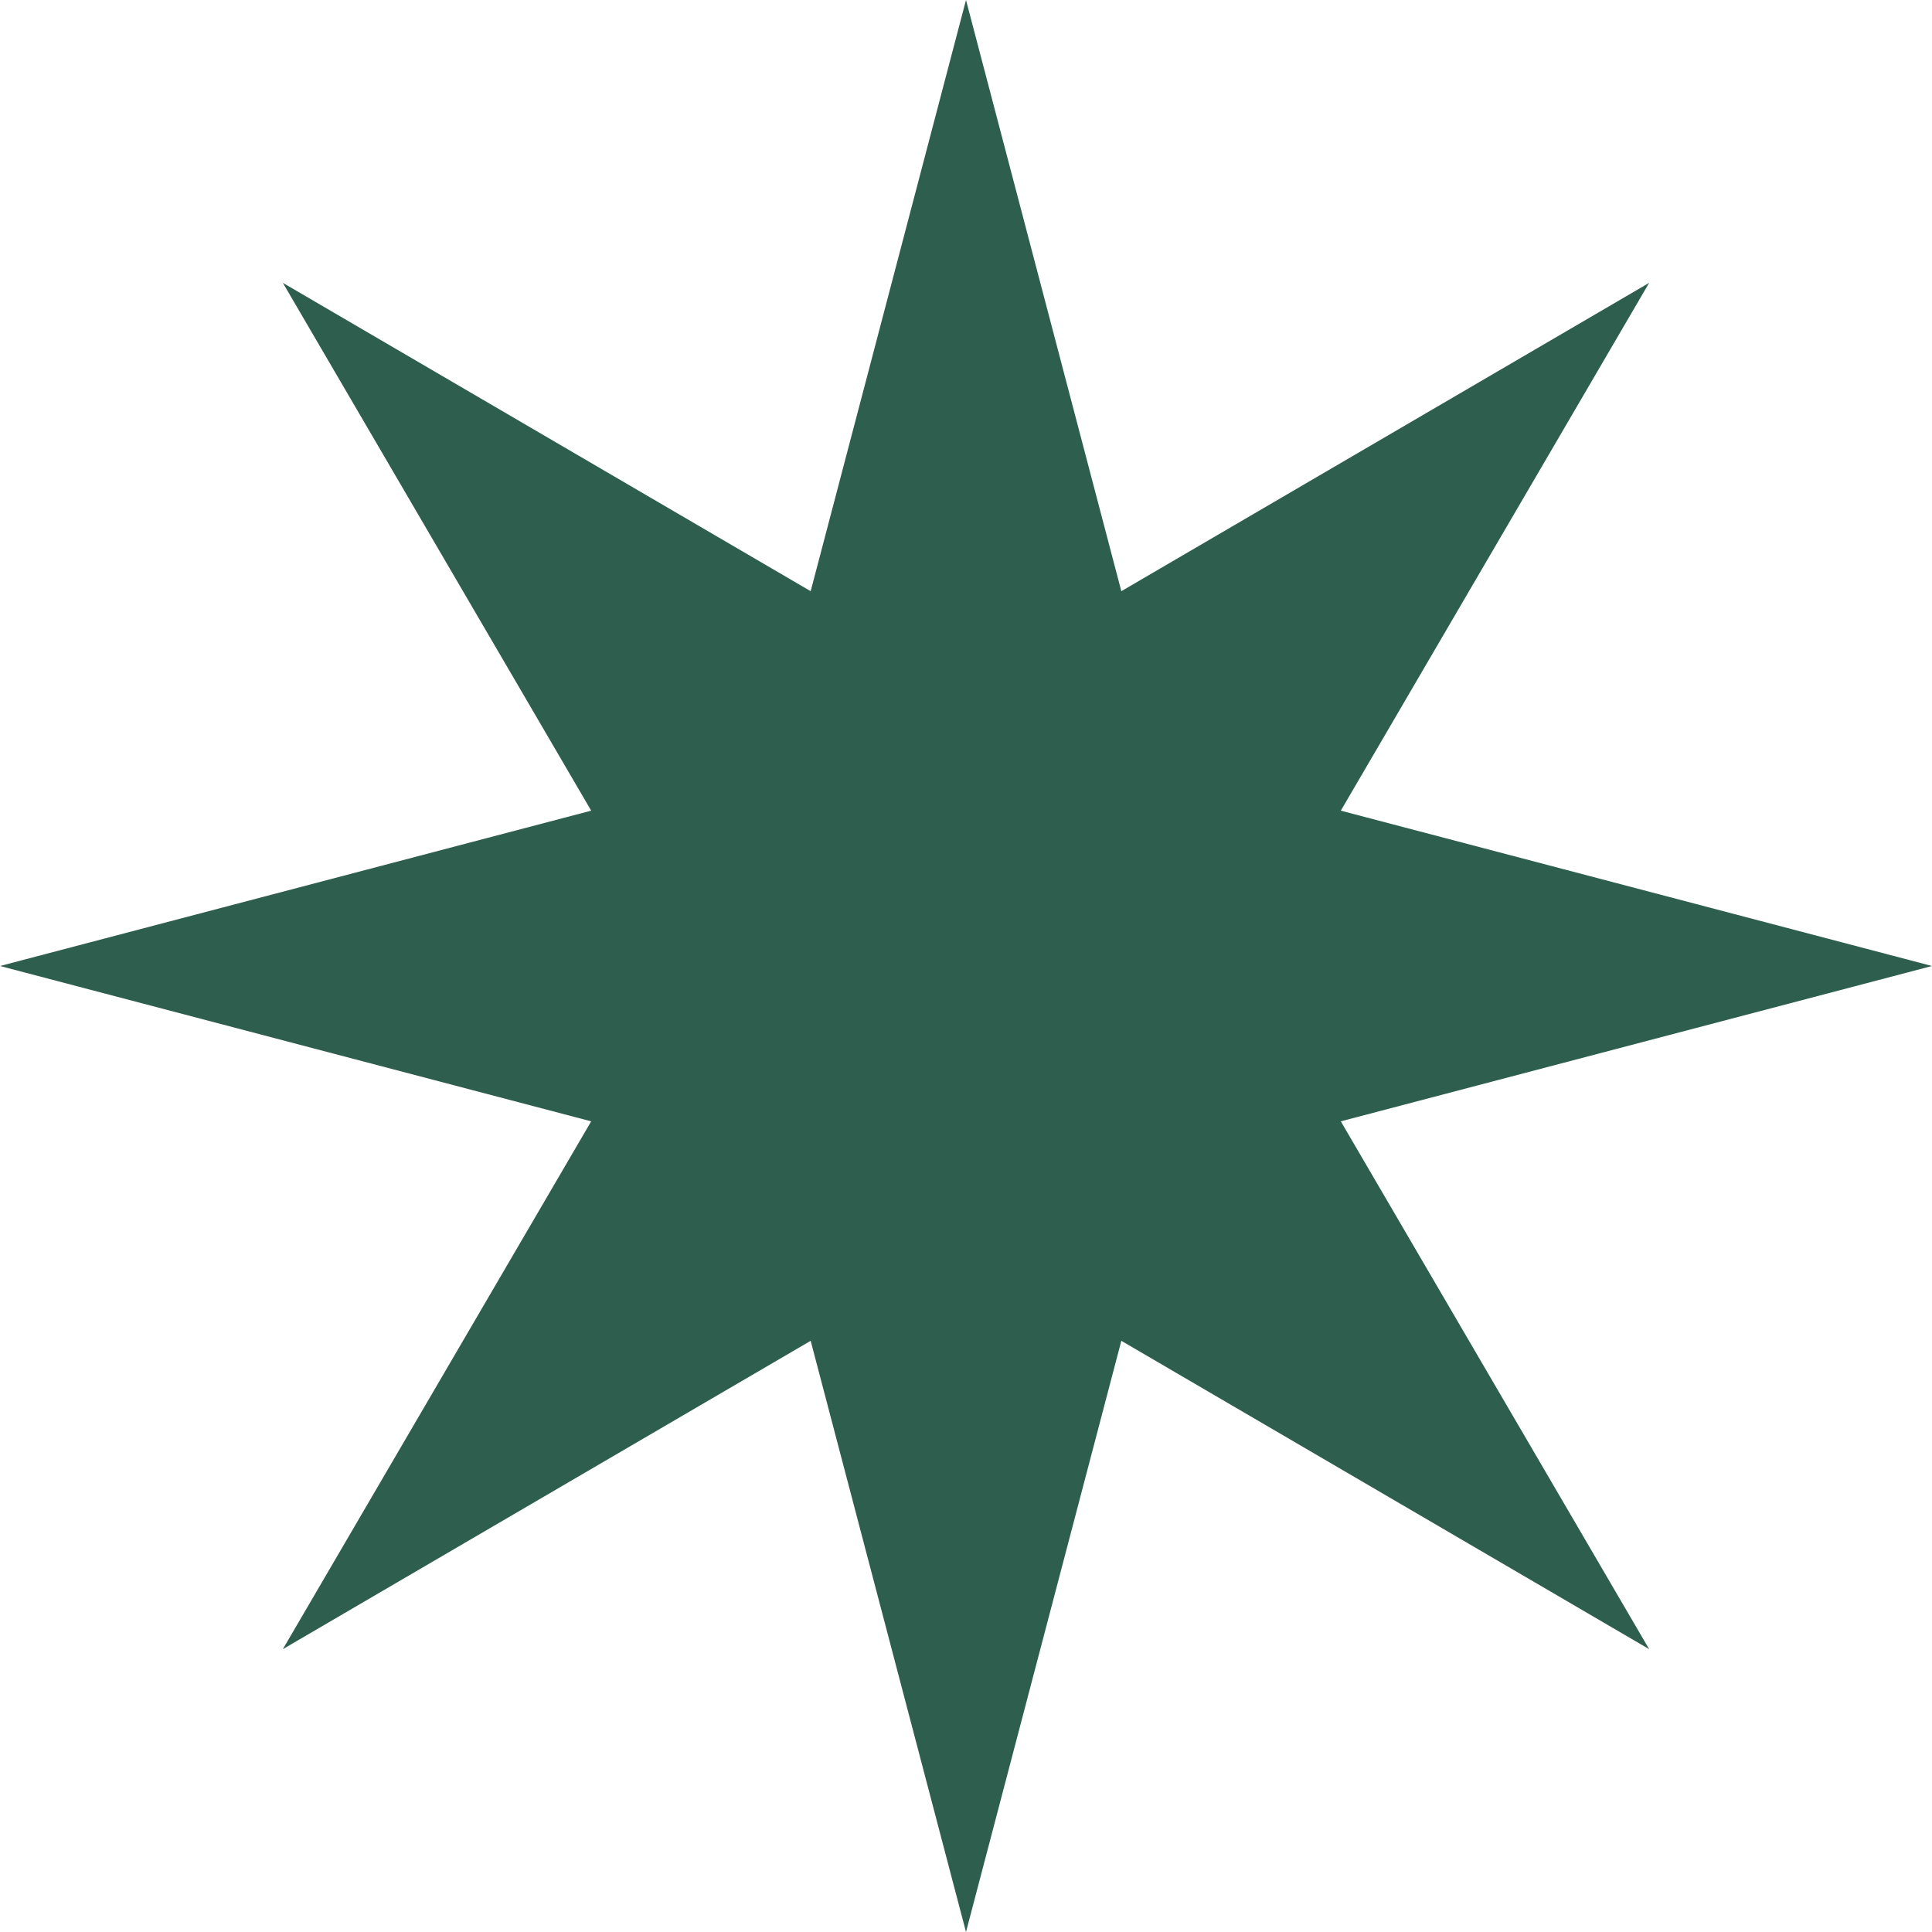
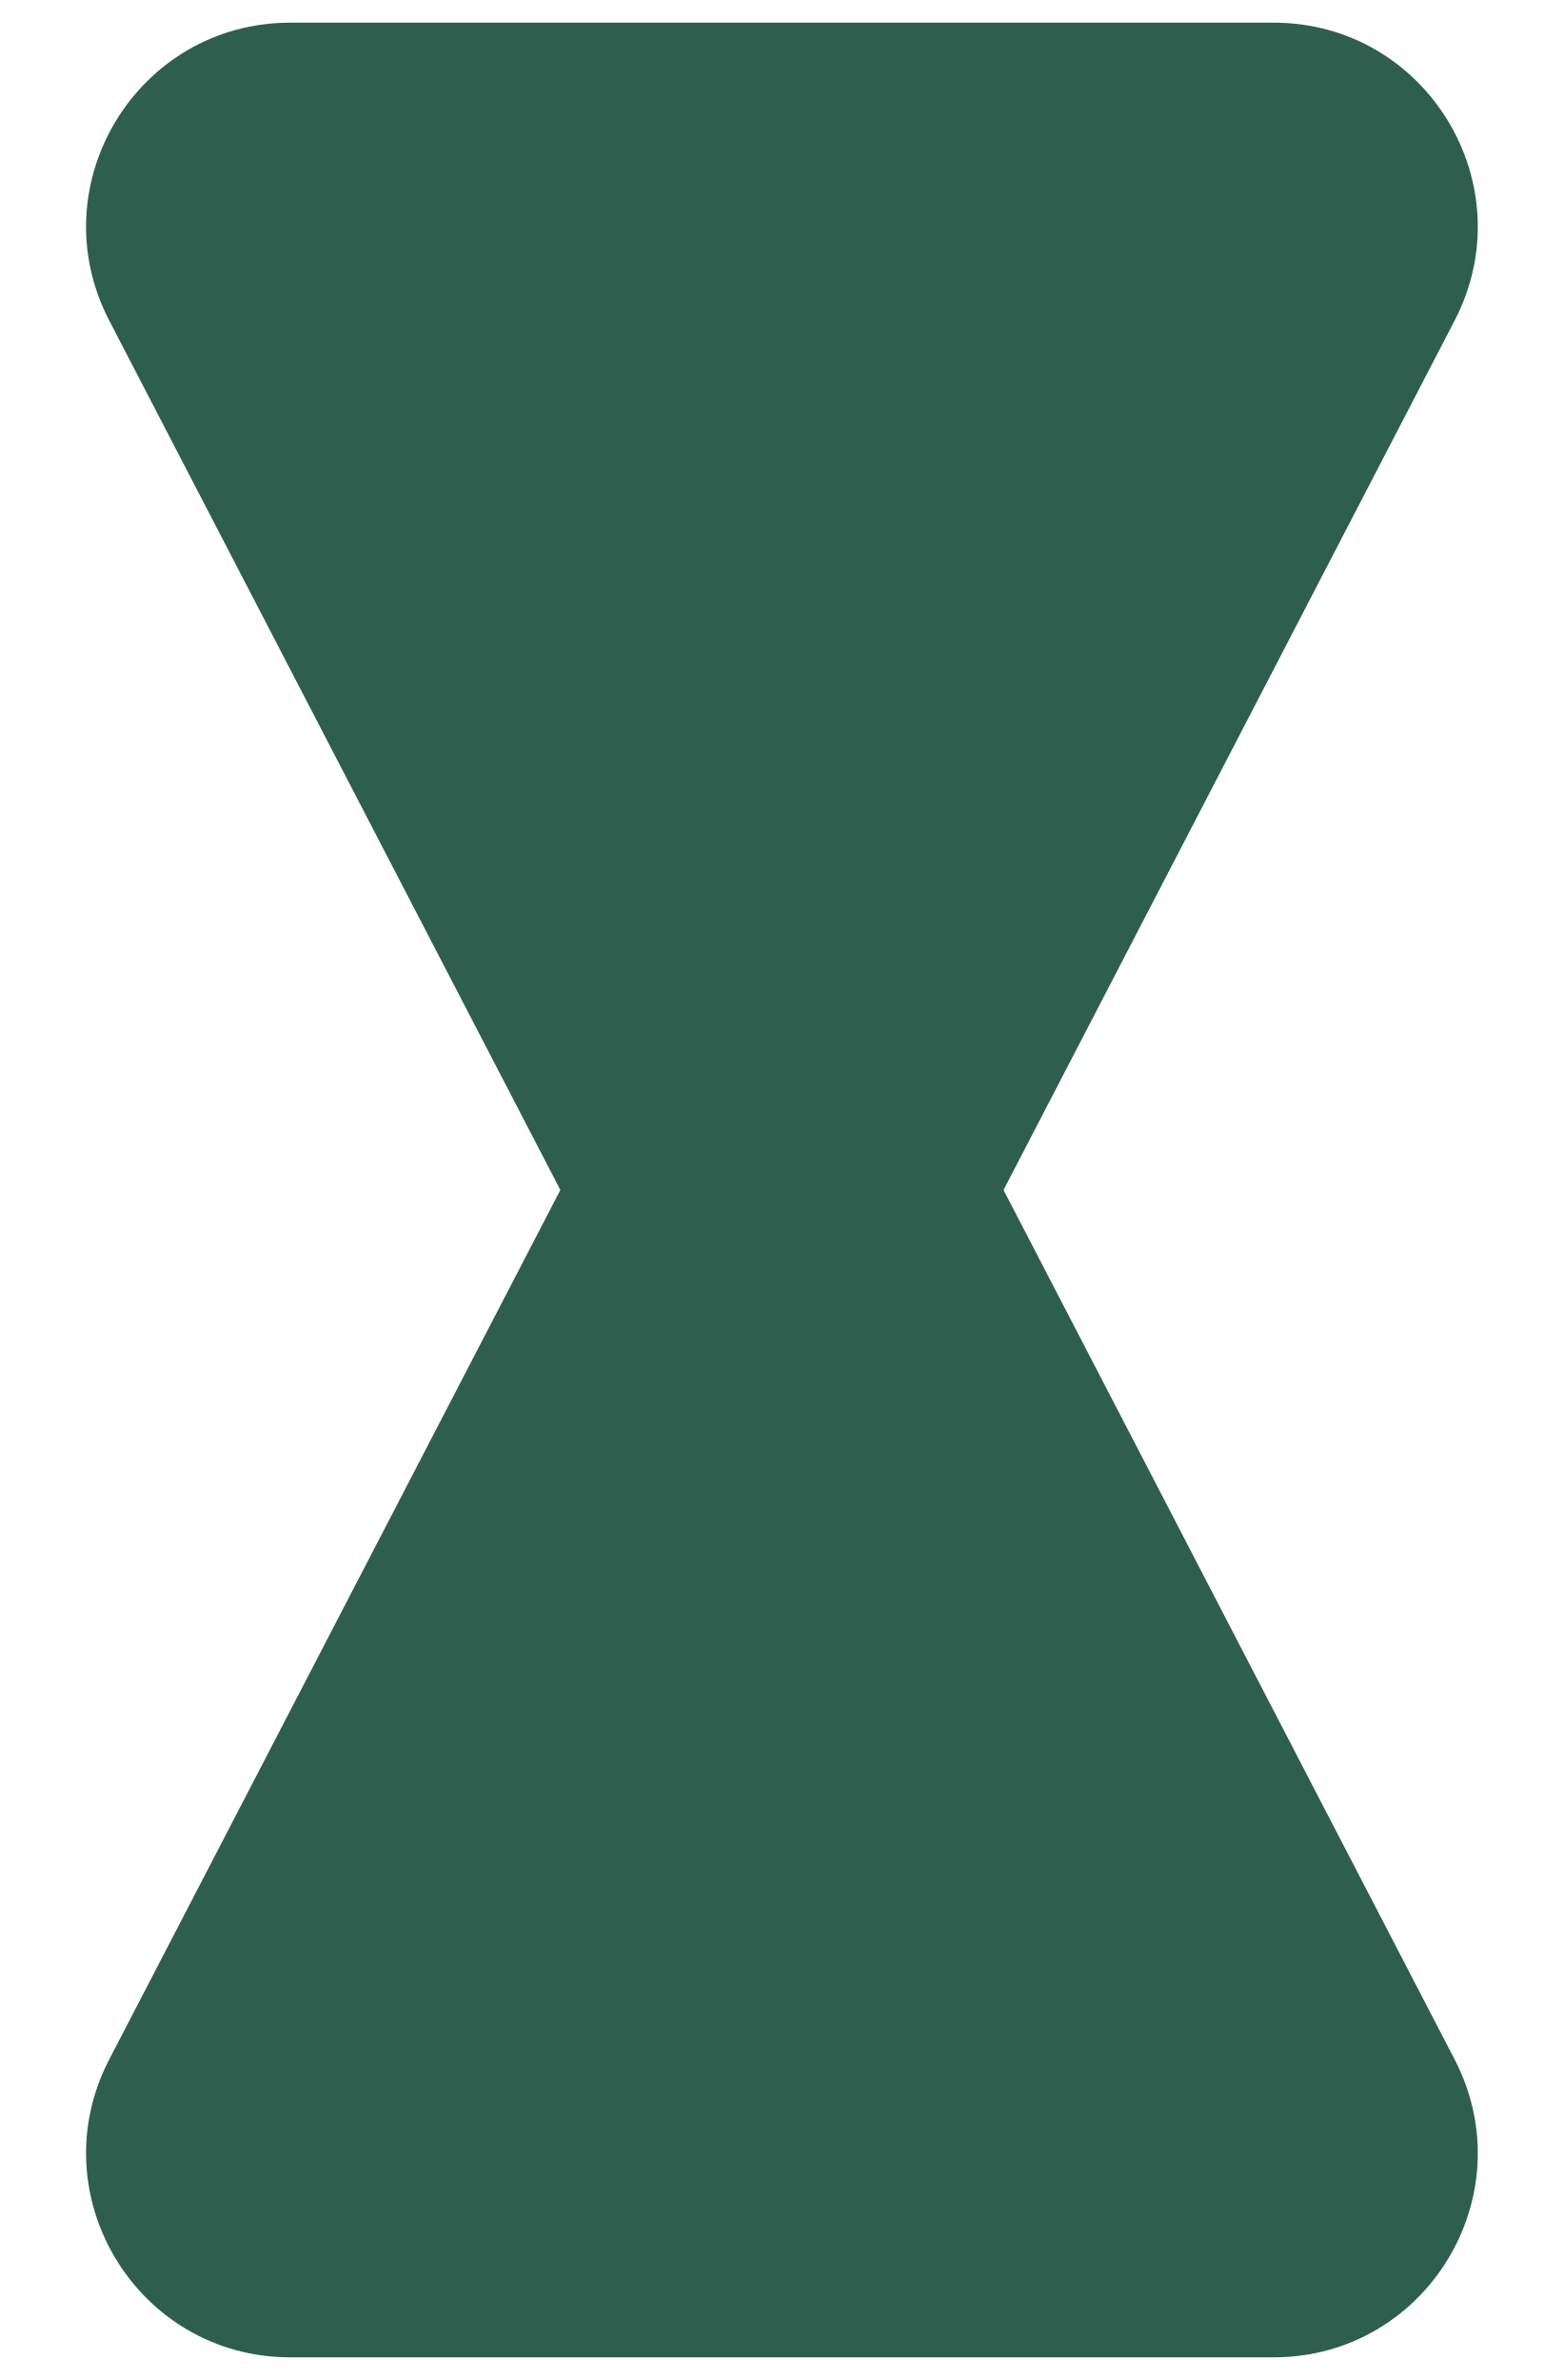
- <svg xmlns="http://www.w3.org/2000/svg" viewBox="0 0 100 100">
-   <path fill="#2E5E4E" d="M50.00,0.00 L58.04,30.60 L85.36,14.64 L69.40,41.96 L100.00,50.00 L69.40,58.04 L85.36,85.36 L58.04,69.40 L50.00,100.00 L41.96,69.40 L14.64,85.36 L30.60,58.04 L0.00,50.00 L30.60,41.96 L14.64,14.64 L41.96,30.60 Z" />
+ <svg xmlns="http://www.w3.org/2000/svg" viewBox="36 17 69 105">
+   <path fill="#2E5E4E" d="M92.19 18C98.94 18 103.288 25.154 100.179 31.145L80.277 69.5L100.179 107.855C103.288 113.846 98.94 121 92.19 121L48.81 121C42.06 121 37.712 113.846 40.821 107.855L60.723 69.5L40.821 31.145C37.712 25.154 42.06 18 48.81 18L92.19 18Z" />
</svg>
